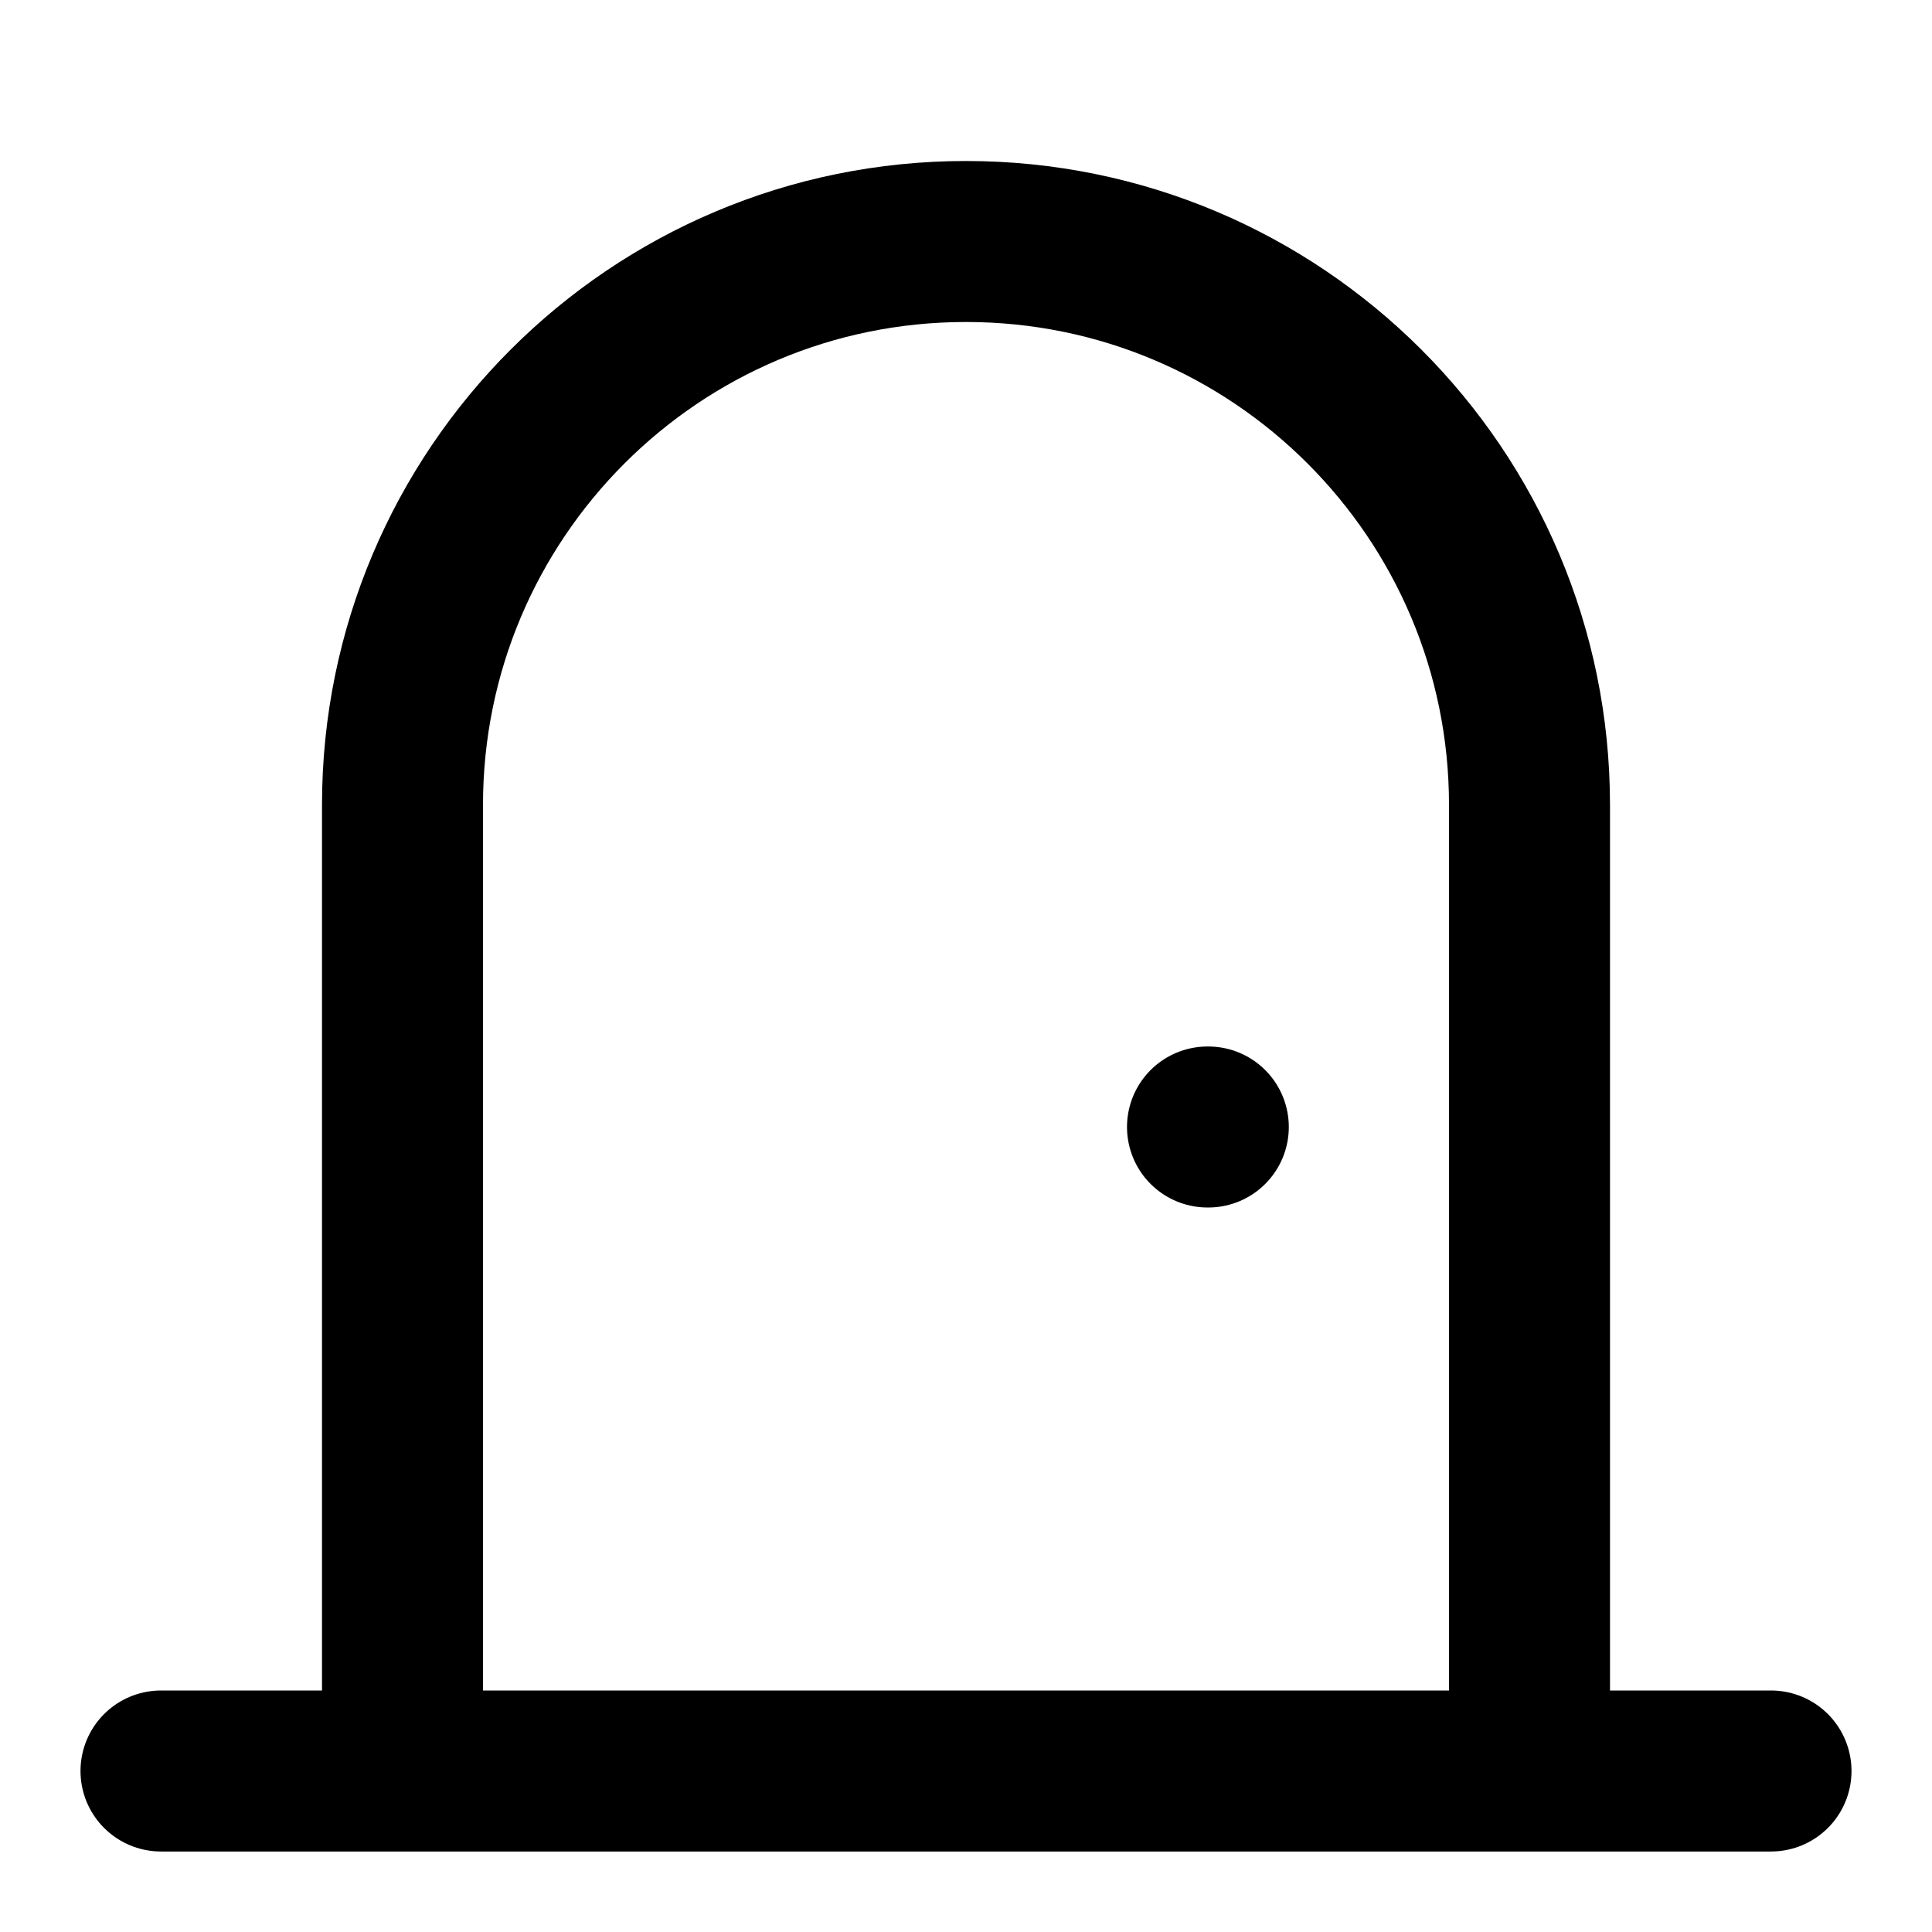
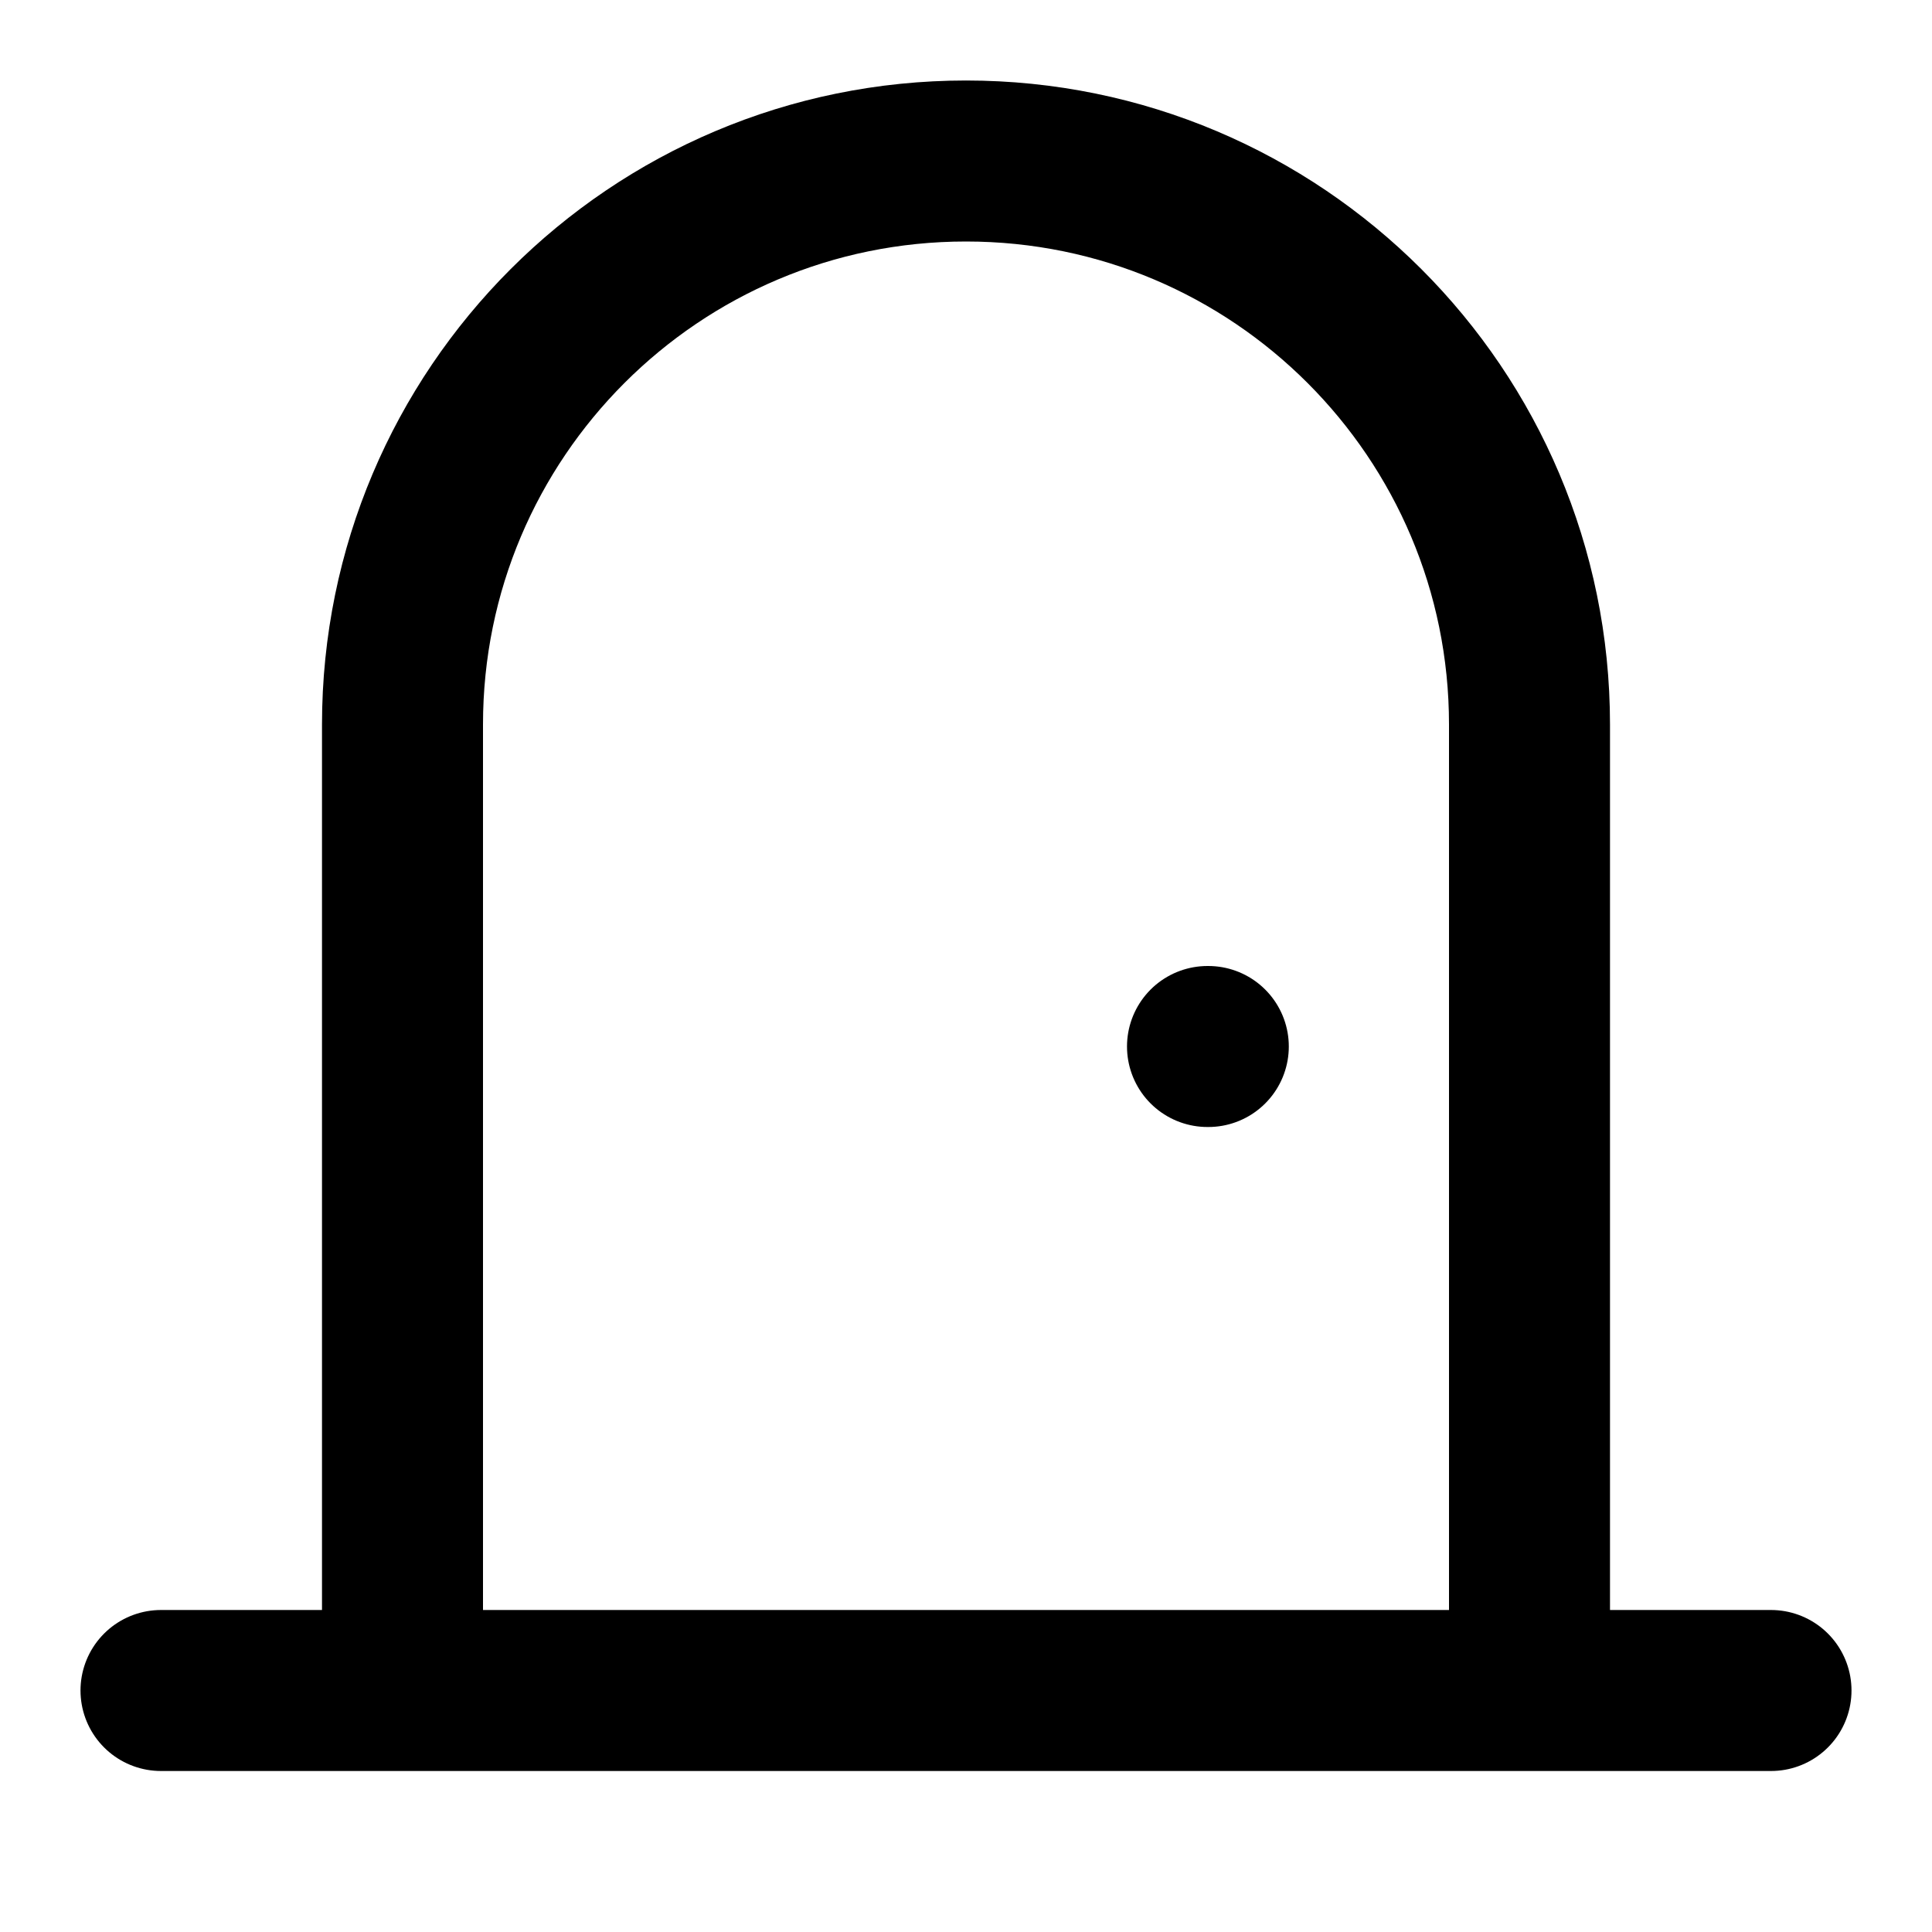
<svg xmlns="http://www.w3.org/2000/svg" width="24" height="24" viewBox="0 0 24 24" fill="none" stroke="currentColor" stroke-width="2" stroke-linecap="round" stroke-linejoin="round">
-   <path d="M5 22V10a7 7 0 0 1 14 0v12m3 0H2m13-8h.01" />
+   <path d="M5 21V9a7 7 0 0 1 14 0v12m3 0H2m13-8h.01" />
</svg>
